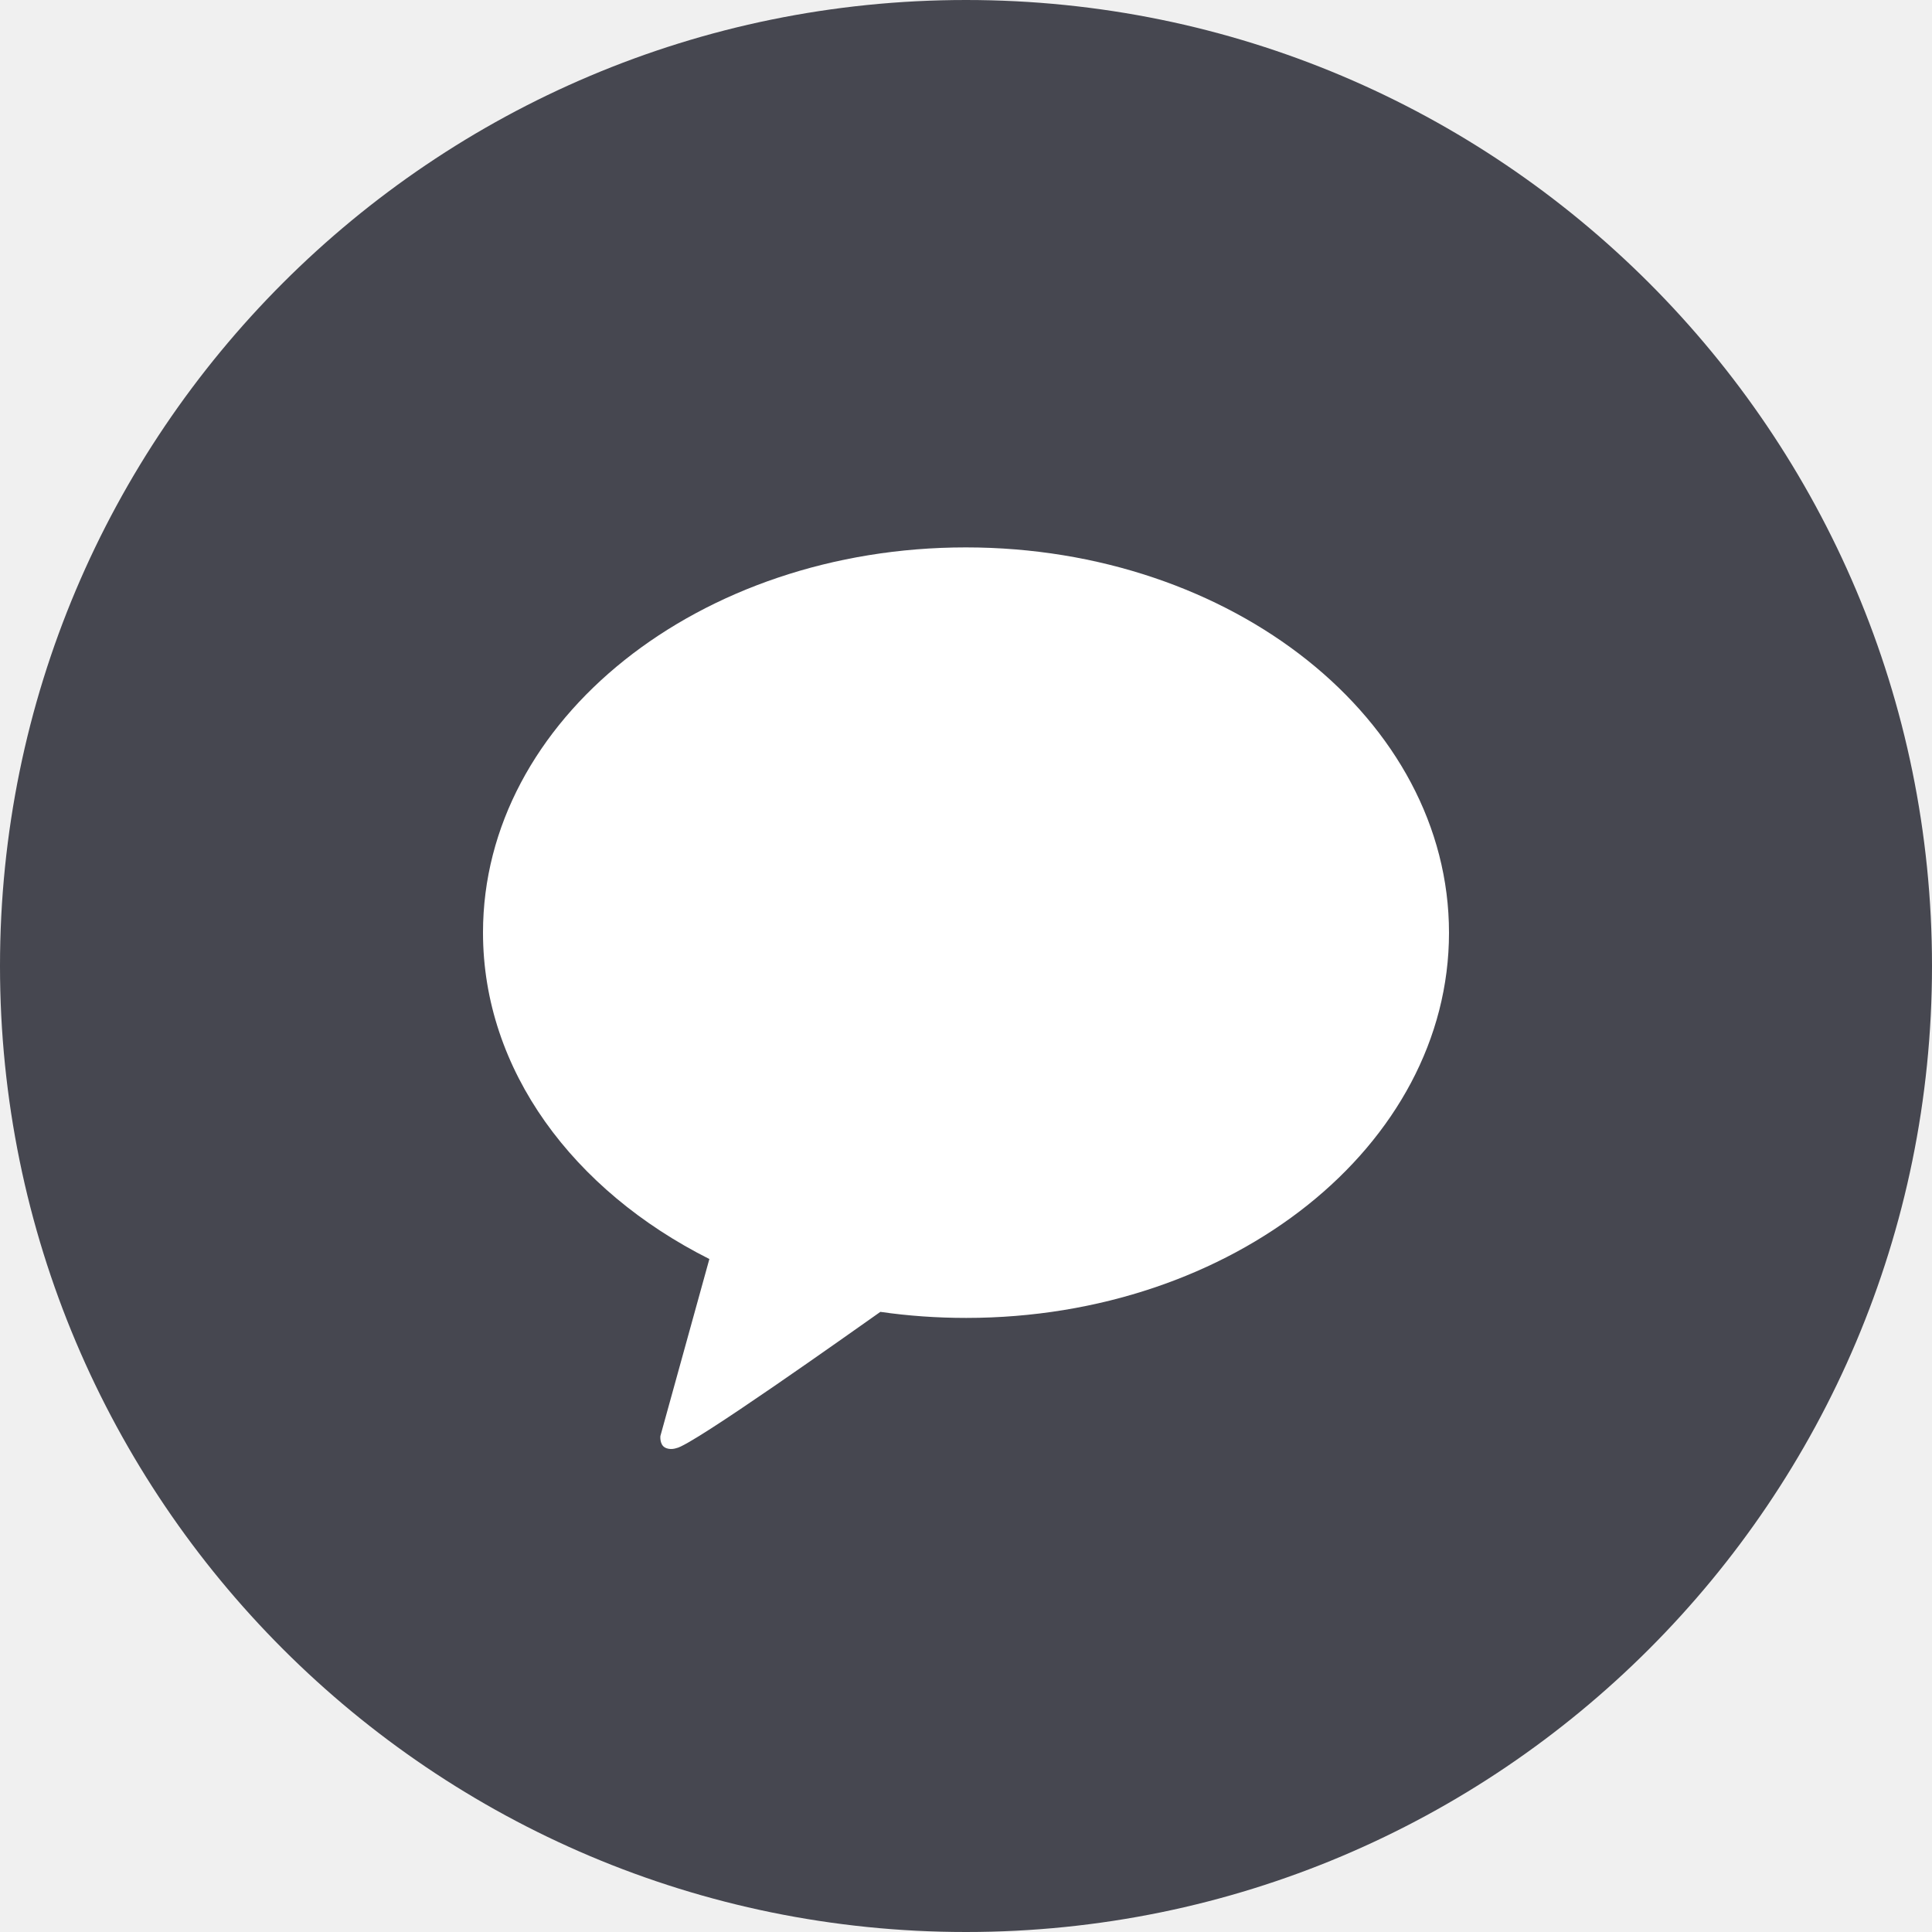
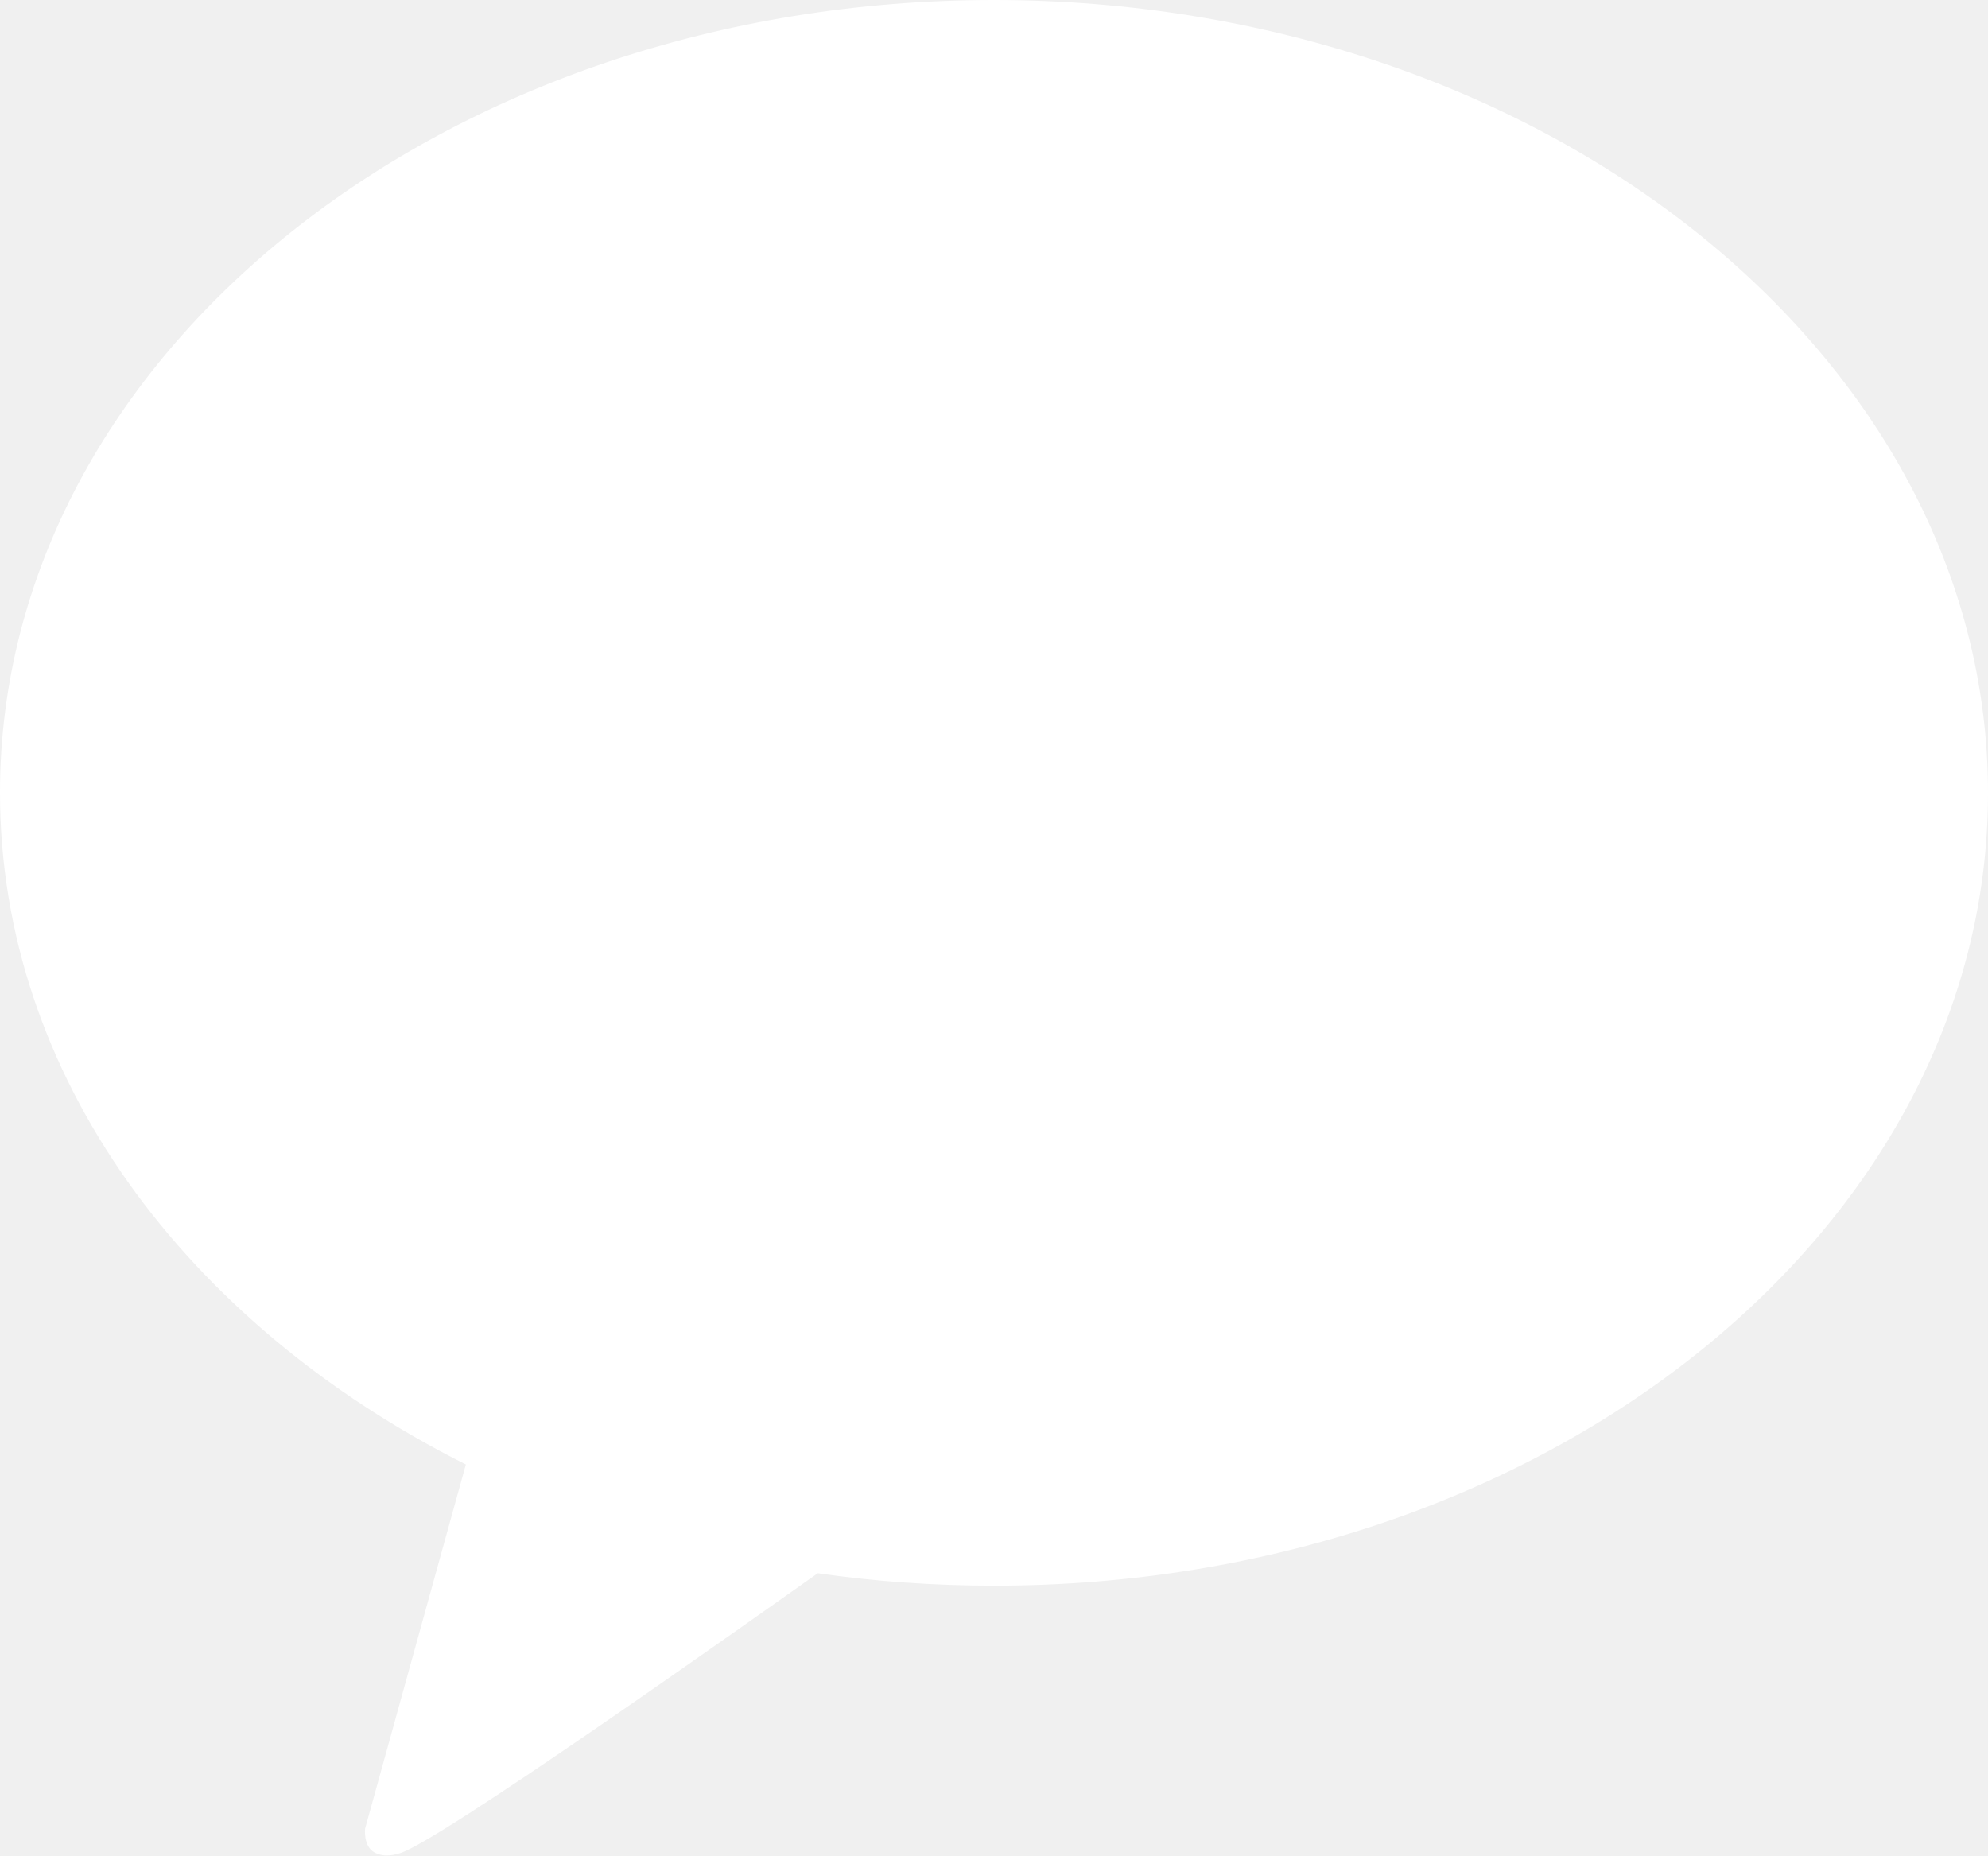
- <svg xmlns="http://www.w3.org/2000/svg" width="60" height="60" viewBox="0 0 60 60" fill="none">
-   <g id="kakao">
-     <rect width="60" height="60" rx="30" fill="#464750" />
-     <path id="Vector" d="M29.994 17C21.714 17 15 22.354 15 28.962C15 33.234 17.805 36.976 22.03 39.1L20.509 44.597C20.509 44.597 20.481 44.853 20.644 44.95C20.807 45.047 21.005 44.973 21.005 44.973C21.478 44.904 26.468 41.356 27.341 40.741C28.203 40.866 29.099 40.929 30.006 40.929C38.286 40.929 45 35.575 45 28.967C45 22.36 38.275 17 29.994 17Z" fill="white" />
-   </g>
+ <svg xmlns="http://www.w3.org/2000/svg" width="30" height="28" viewBox="0 0 30 28" fill="none">
+   <path d="M14.995 0C6.714 0 0 5.354 0 11.961C0 16.234 2.805 19.976 7.03 22.1L5.509 27.597C5.509 27.597 5.481 27.853 5.644 27.95C5.807 28.047 6.005 27.973 6.005 27.973C6.478 27.904 11.468 24.356 12.341 23.741C13.203 23.866 14.099 23.929 15.006 23.929C23.286 23.929 30 18.575 30 11.967C30 5.36 23.274 0 14.995 0Z" fill="white" />
</svg>
